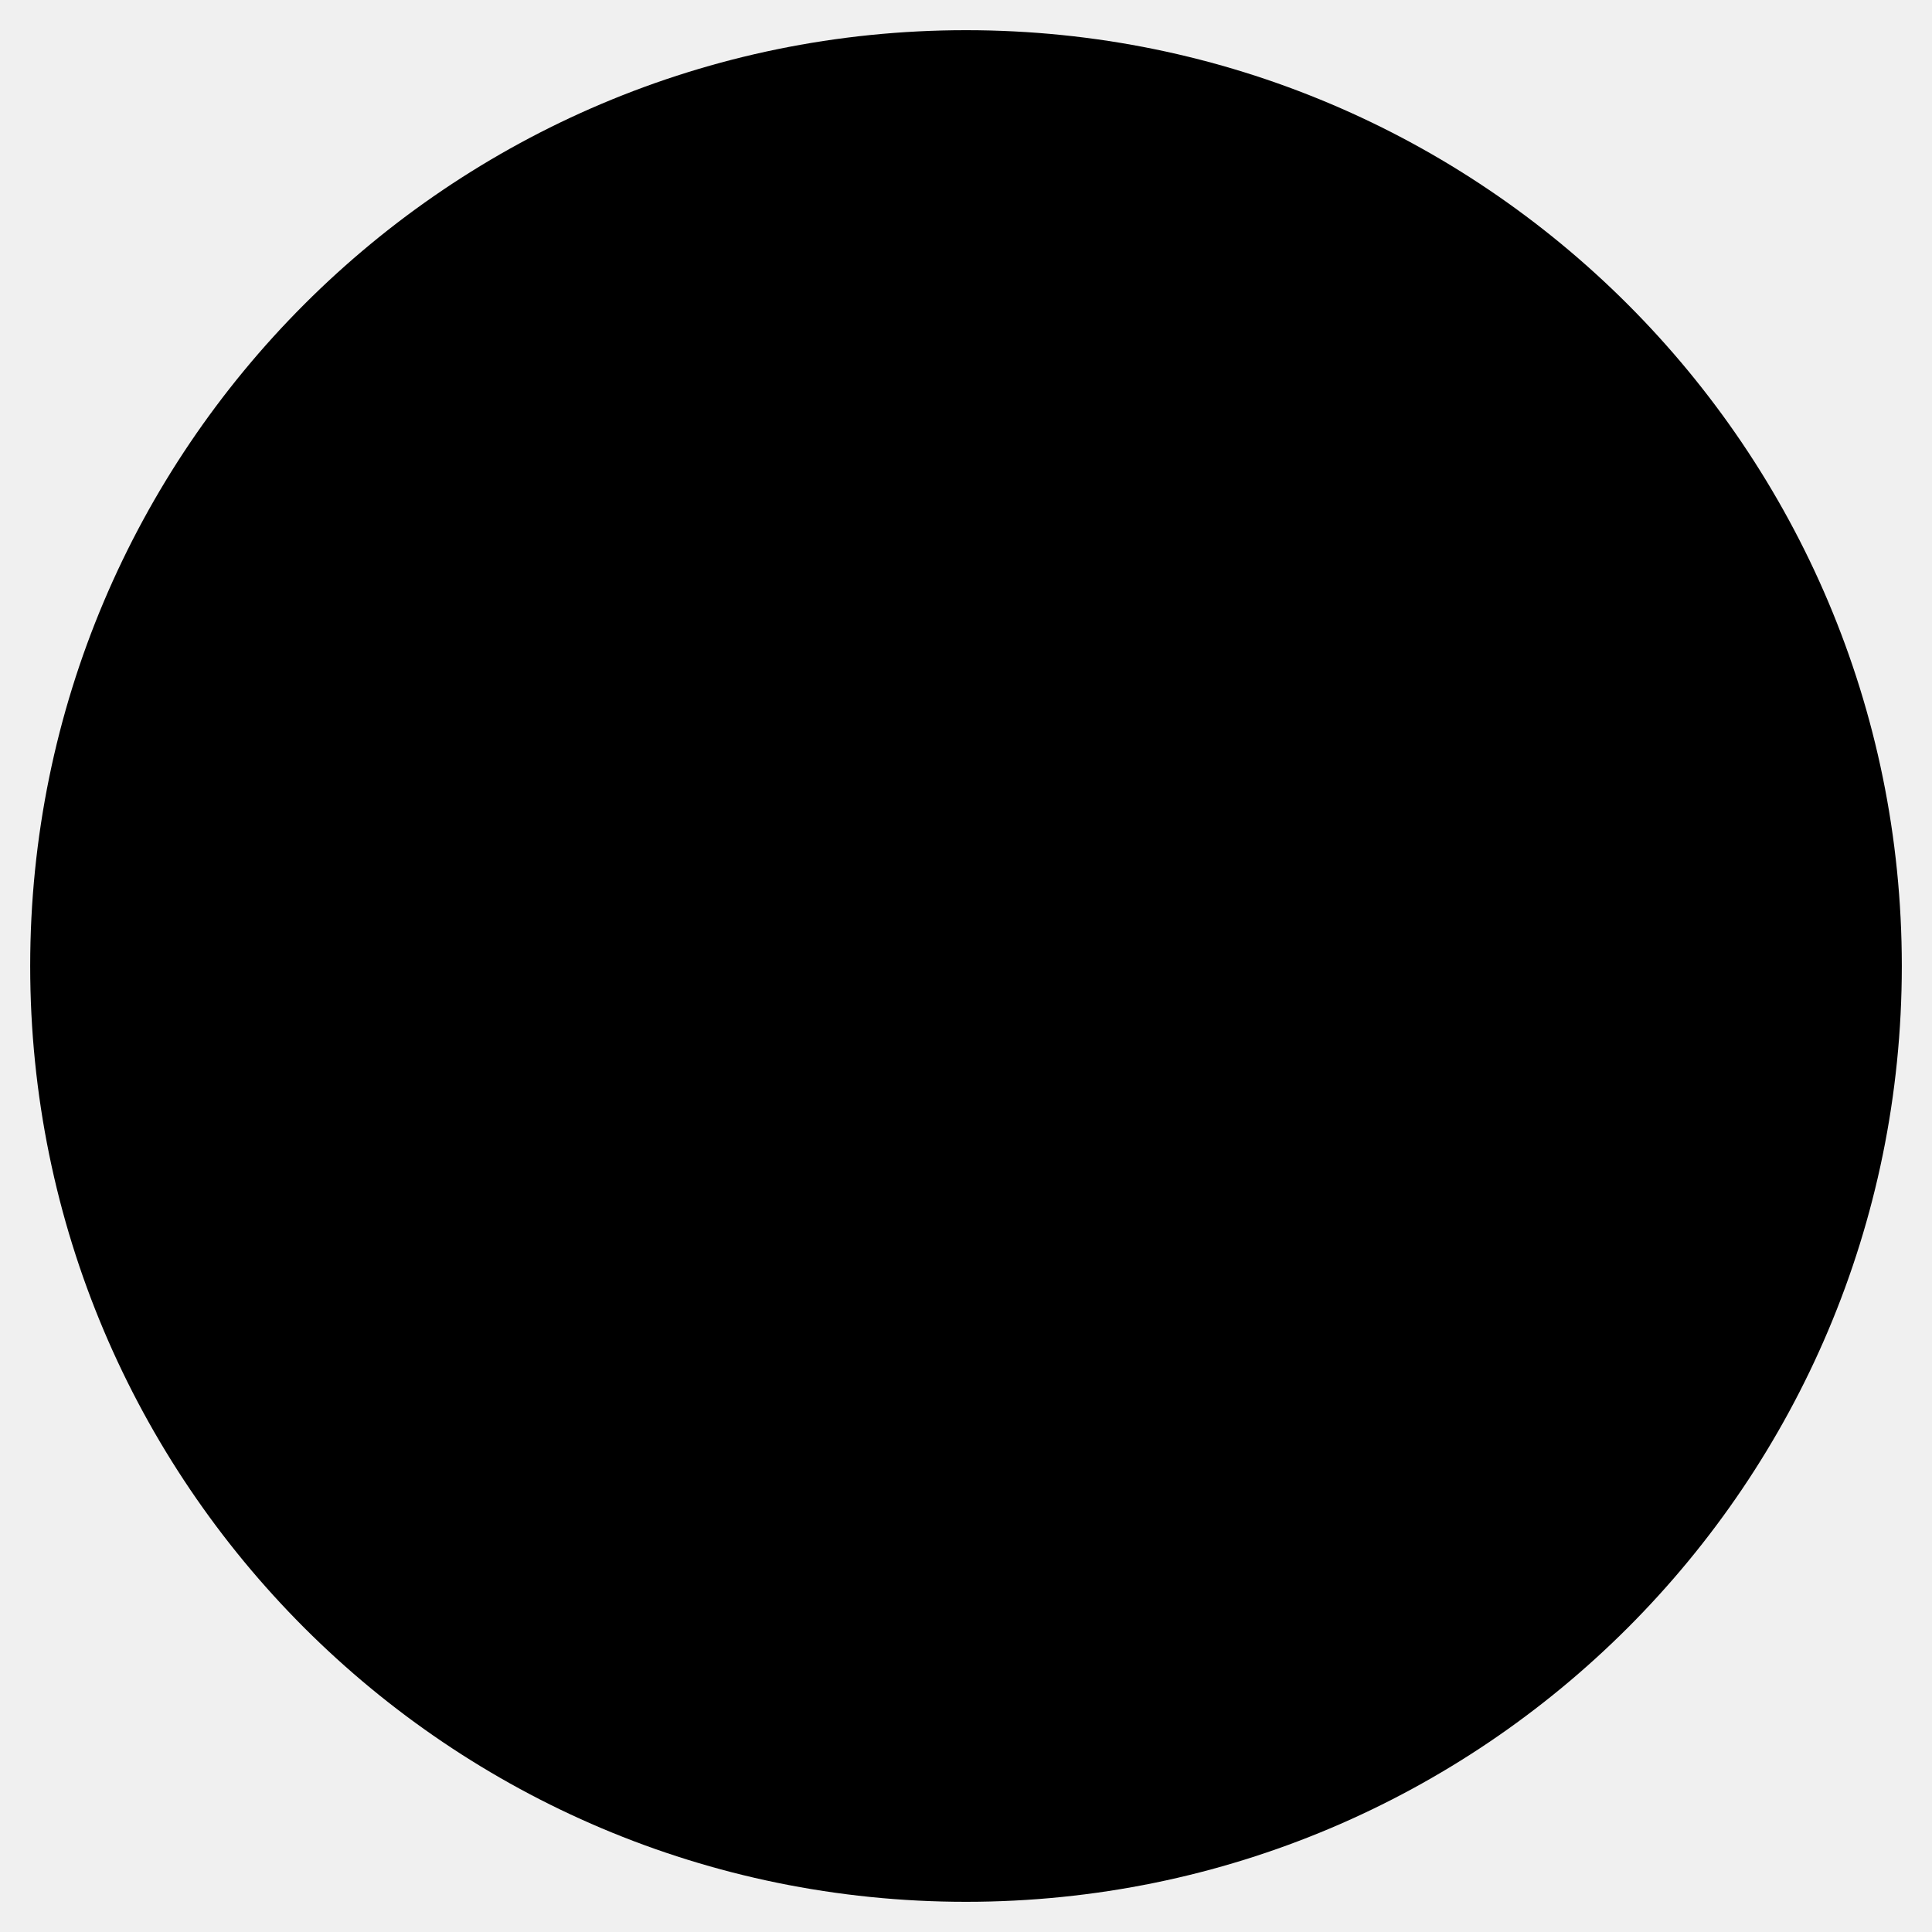
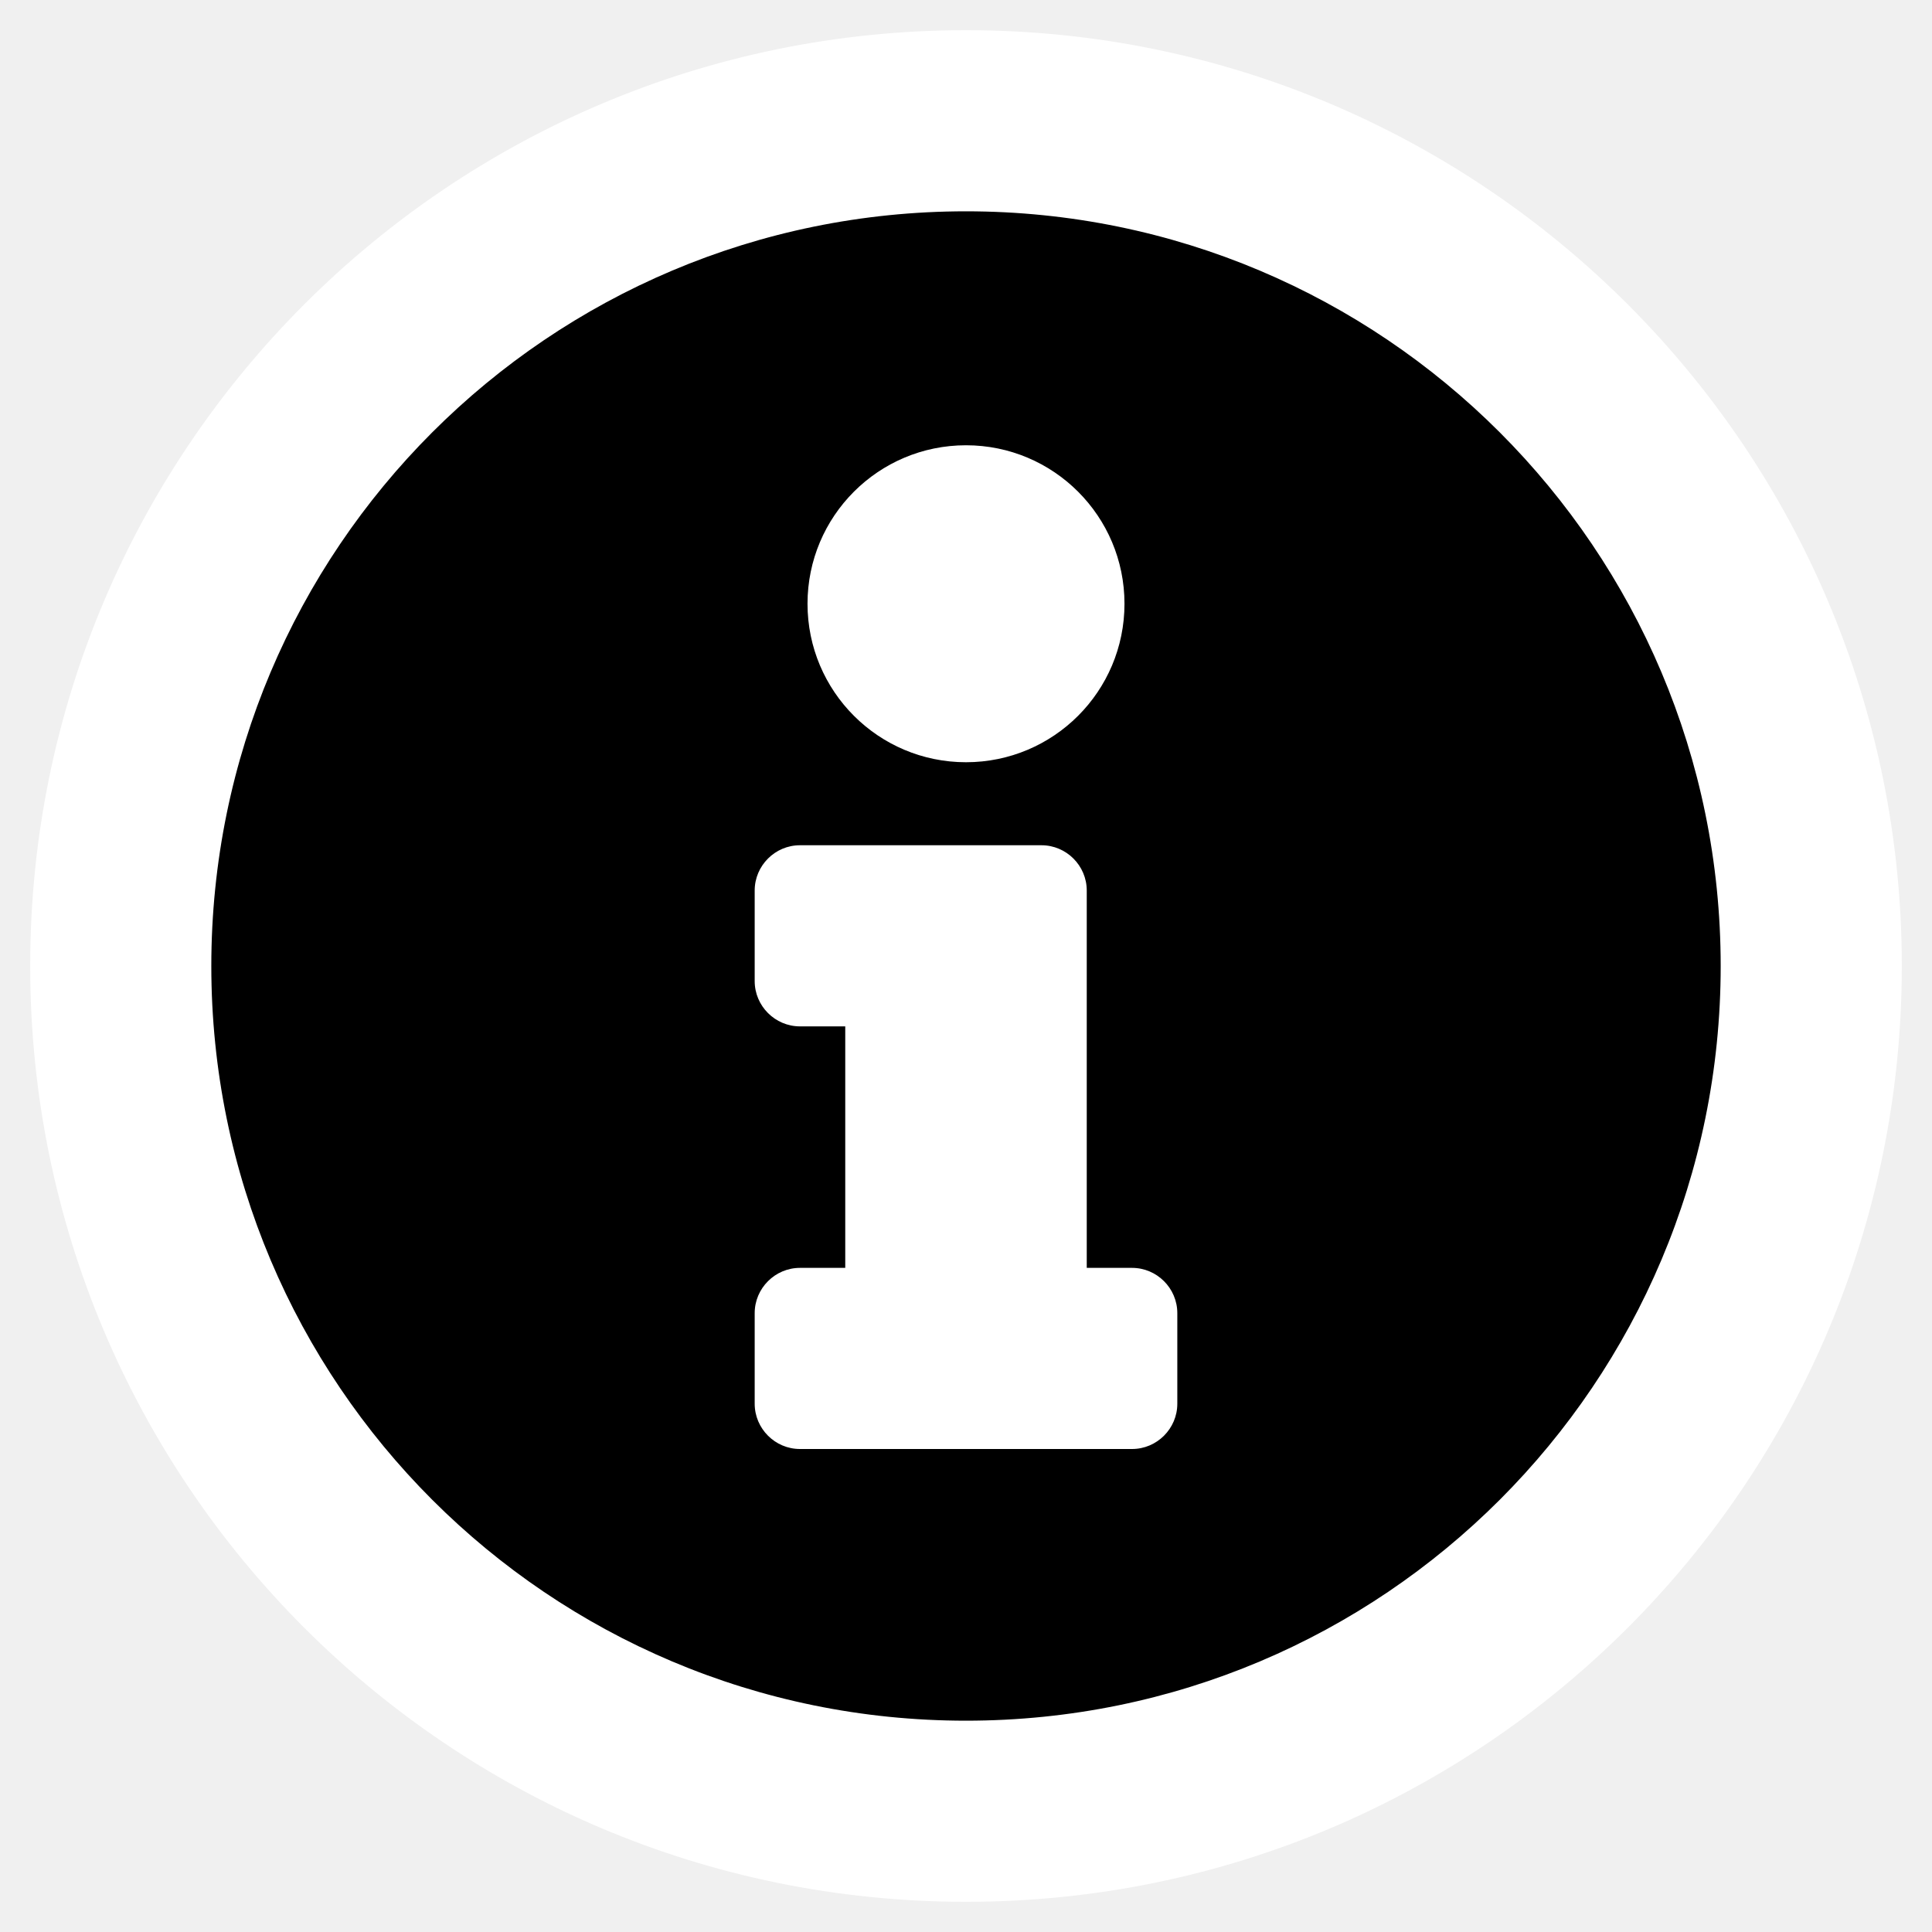
<svg xmlns="http://www.w3.org/2000/svg" version="1.1" x="0px" y="0px" viewBox="0 0 512 512" style="enable-background:new 0 0 512 512;" xml:space="preserve">
  <g id="Layer_2">
    <circle class="st0" cx="256" cy="256" r="230.3" />
  </g>
-   <g id="Layer_1" focusable="false">
+   <g id="Layer_1" fill="#fff" focusable="false">
    <path class="st1" d="M256,8C119,8,8,119.1,8,256c0,137,111,248,248,248s248-111,248-248C504,119.1,393,8,256,8z M256,456   c-110.5,0-200-89.4-200-200c0-110.5,89.5-200,200-200c110.5,0,200,89.5,200,200C456,366.5,366.6,456,256,456z M256,118   c23.2,0,42,18.8,42,42s-18.8,42-42,42s-42-18.8-42-42S232.8,118,256,118z M312,372c0,6.6-5.4,12-12,12h-88c-6.6,0-12-5.4-12-12v-24   c0-6.6,5.4-12,12-12h12v-64h-12c-6.6,0-12-5.4-12-12v-24c0-6.6,5.4-12,12-12h64c6.6,0,12,5.4,12,12v100h12c6.6,0,12,5.4,12,12V372z   " />
  </g>
</svg>
